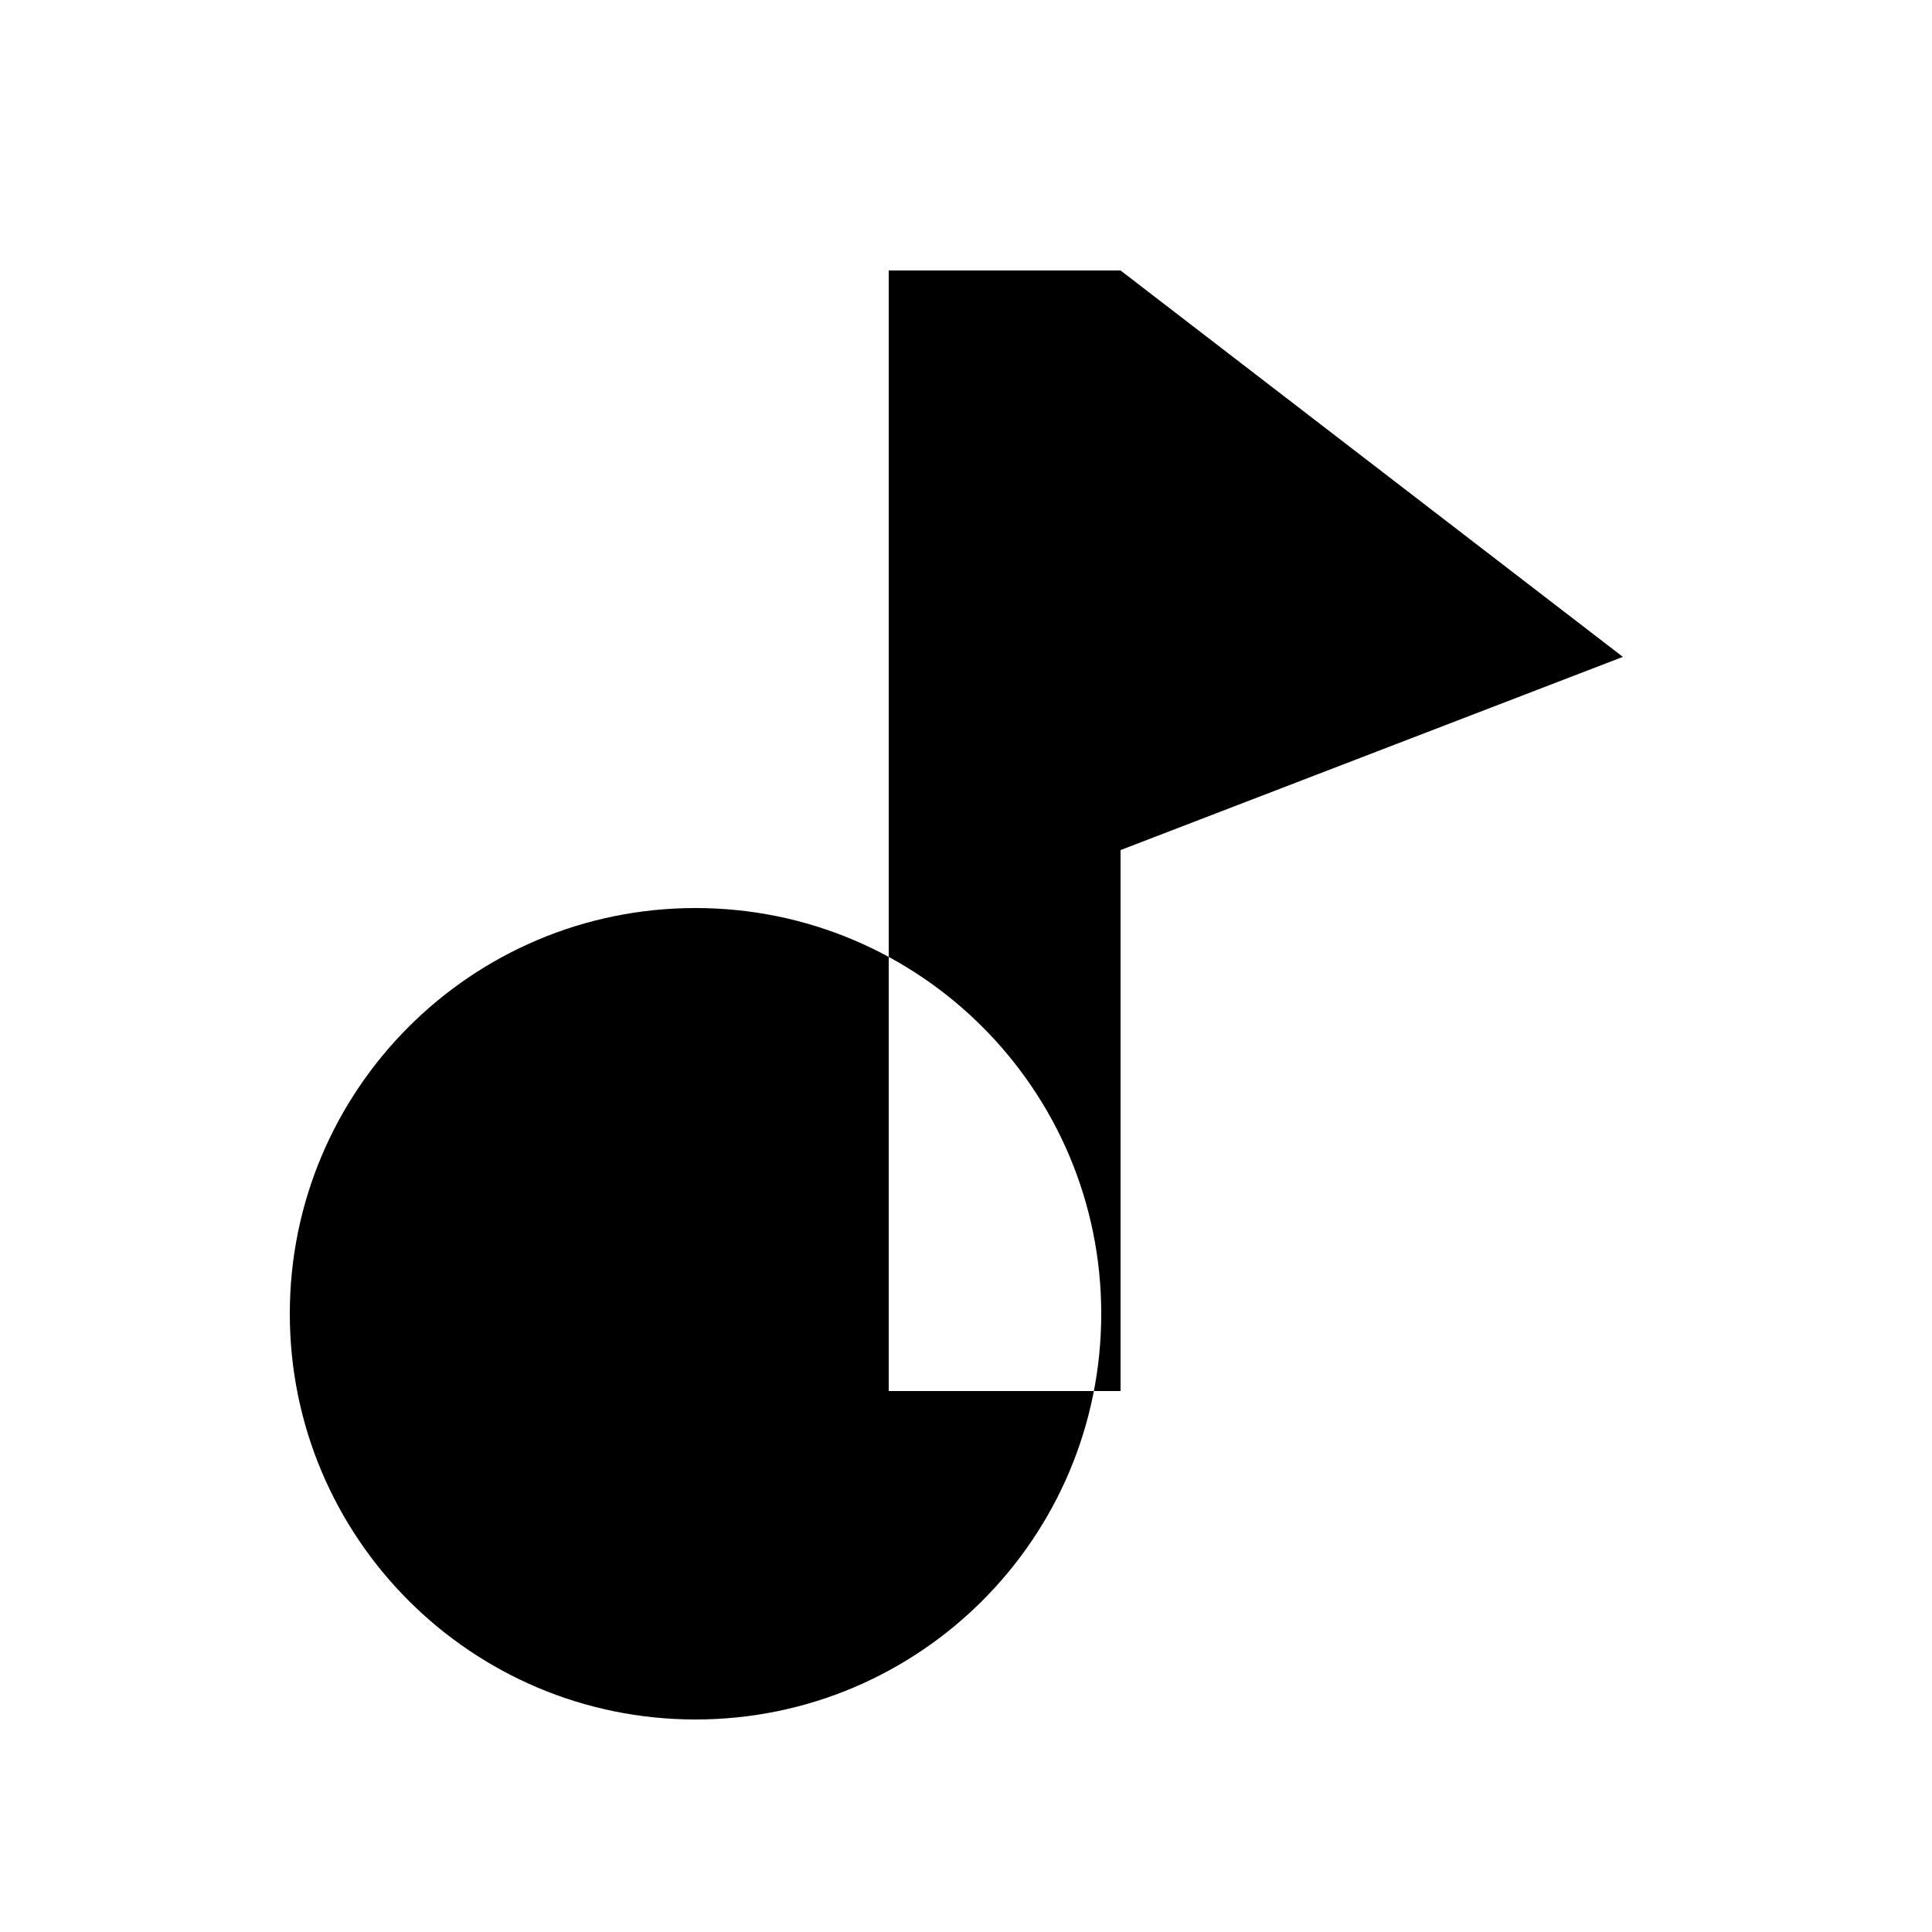
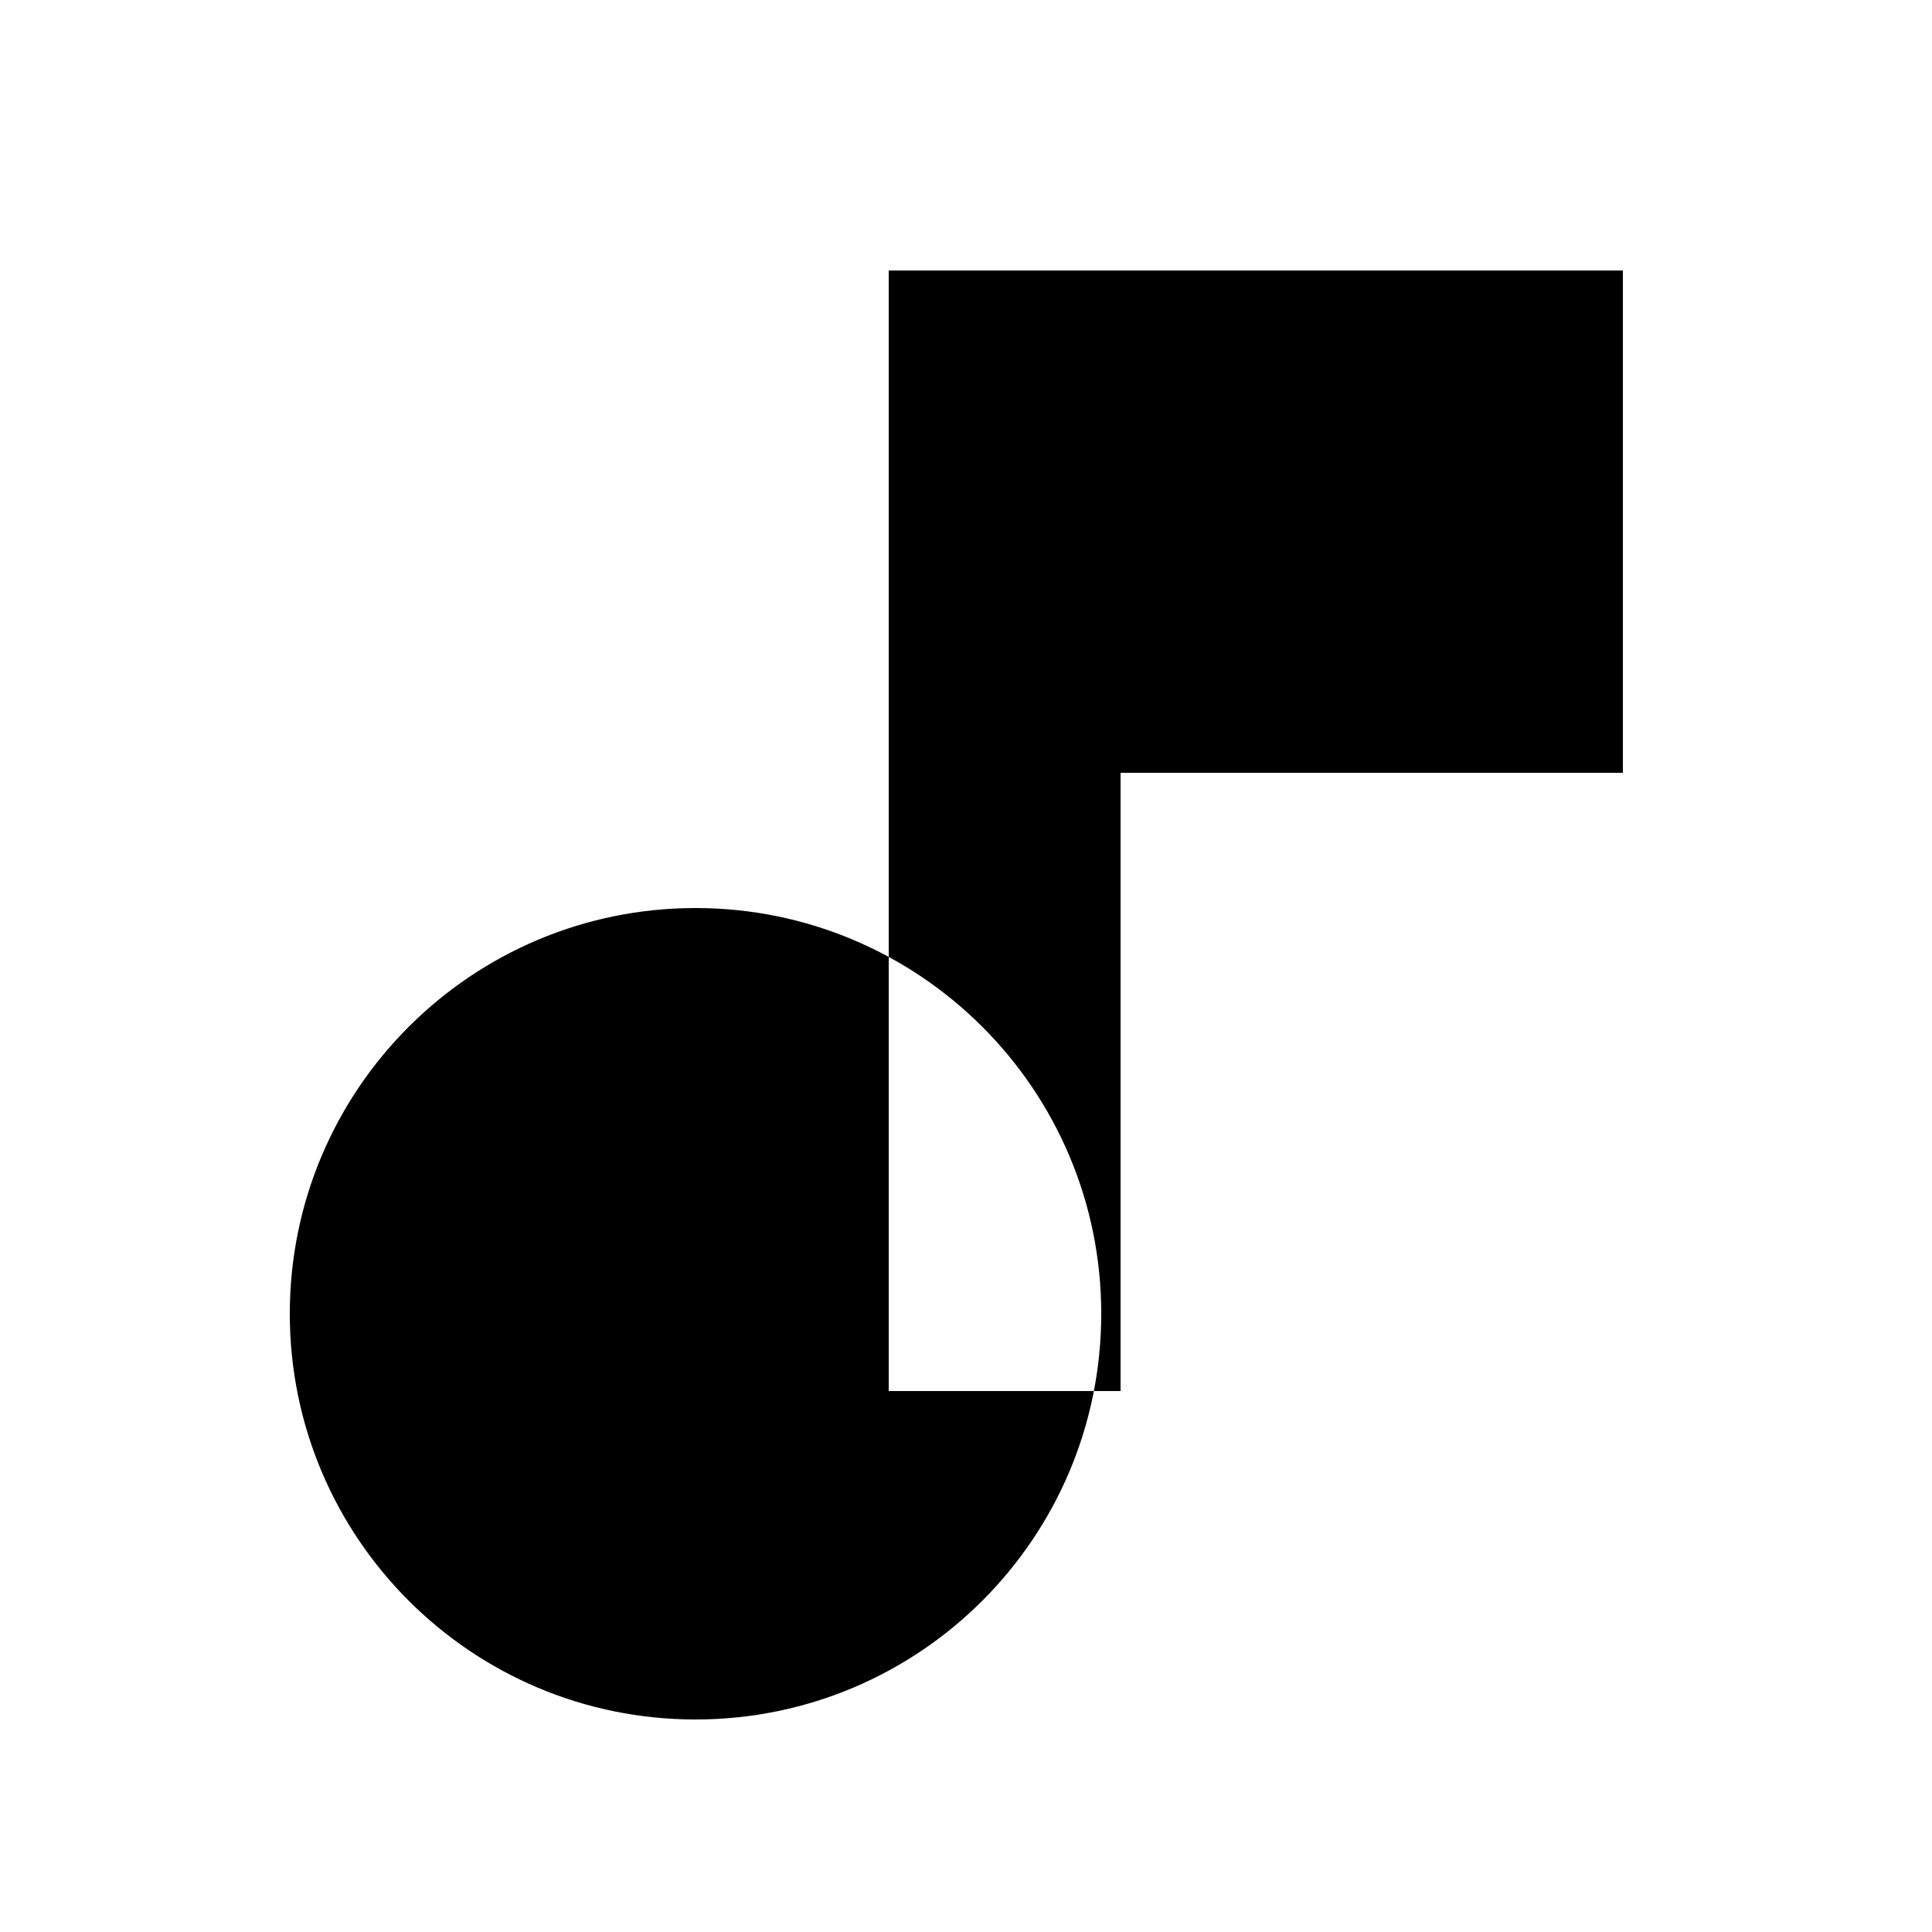
<svg xmlns="http://www.w3.org/2000/svg" width="100" height="100" viewBox="0 0 100 100" fill="none">
-   <path fill-rule="evenodd" clip-rule="evenodd" d="M15 68A21 21 0 1 0 57 68A21 21 0 1 0 15 68ZM46 14L58 14L58 72L46 72ZM58 14L84 34L58 44Z" fill="black" />
+   <path fill-rule="evenodd" clip-rule="evenodd" d="M15 68A21 21 0 1 0 57 68A21 21 0 1 0 15 68ZM46 14L58 14L58 72L46 72ZM58 14H84V40H58Z" fill="black" />
</svg>
